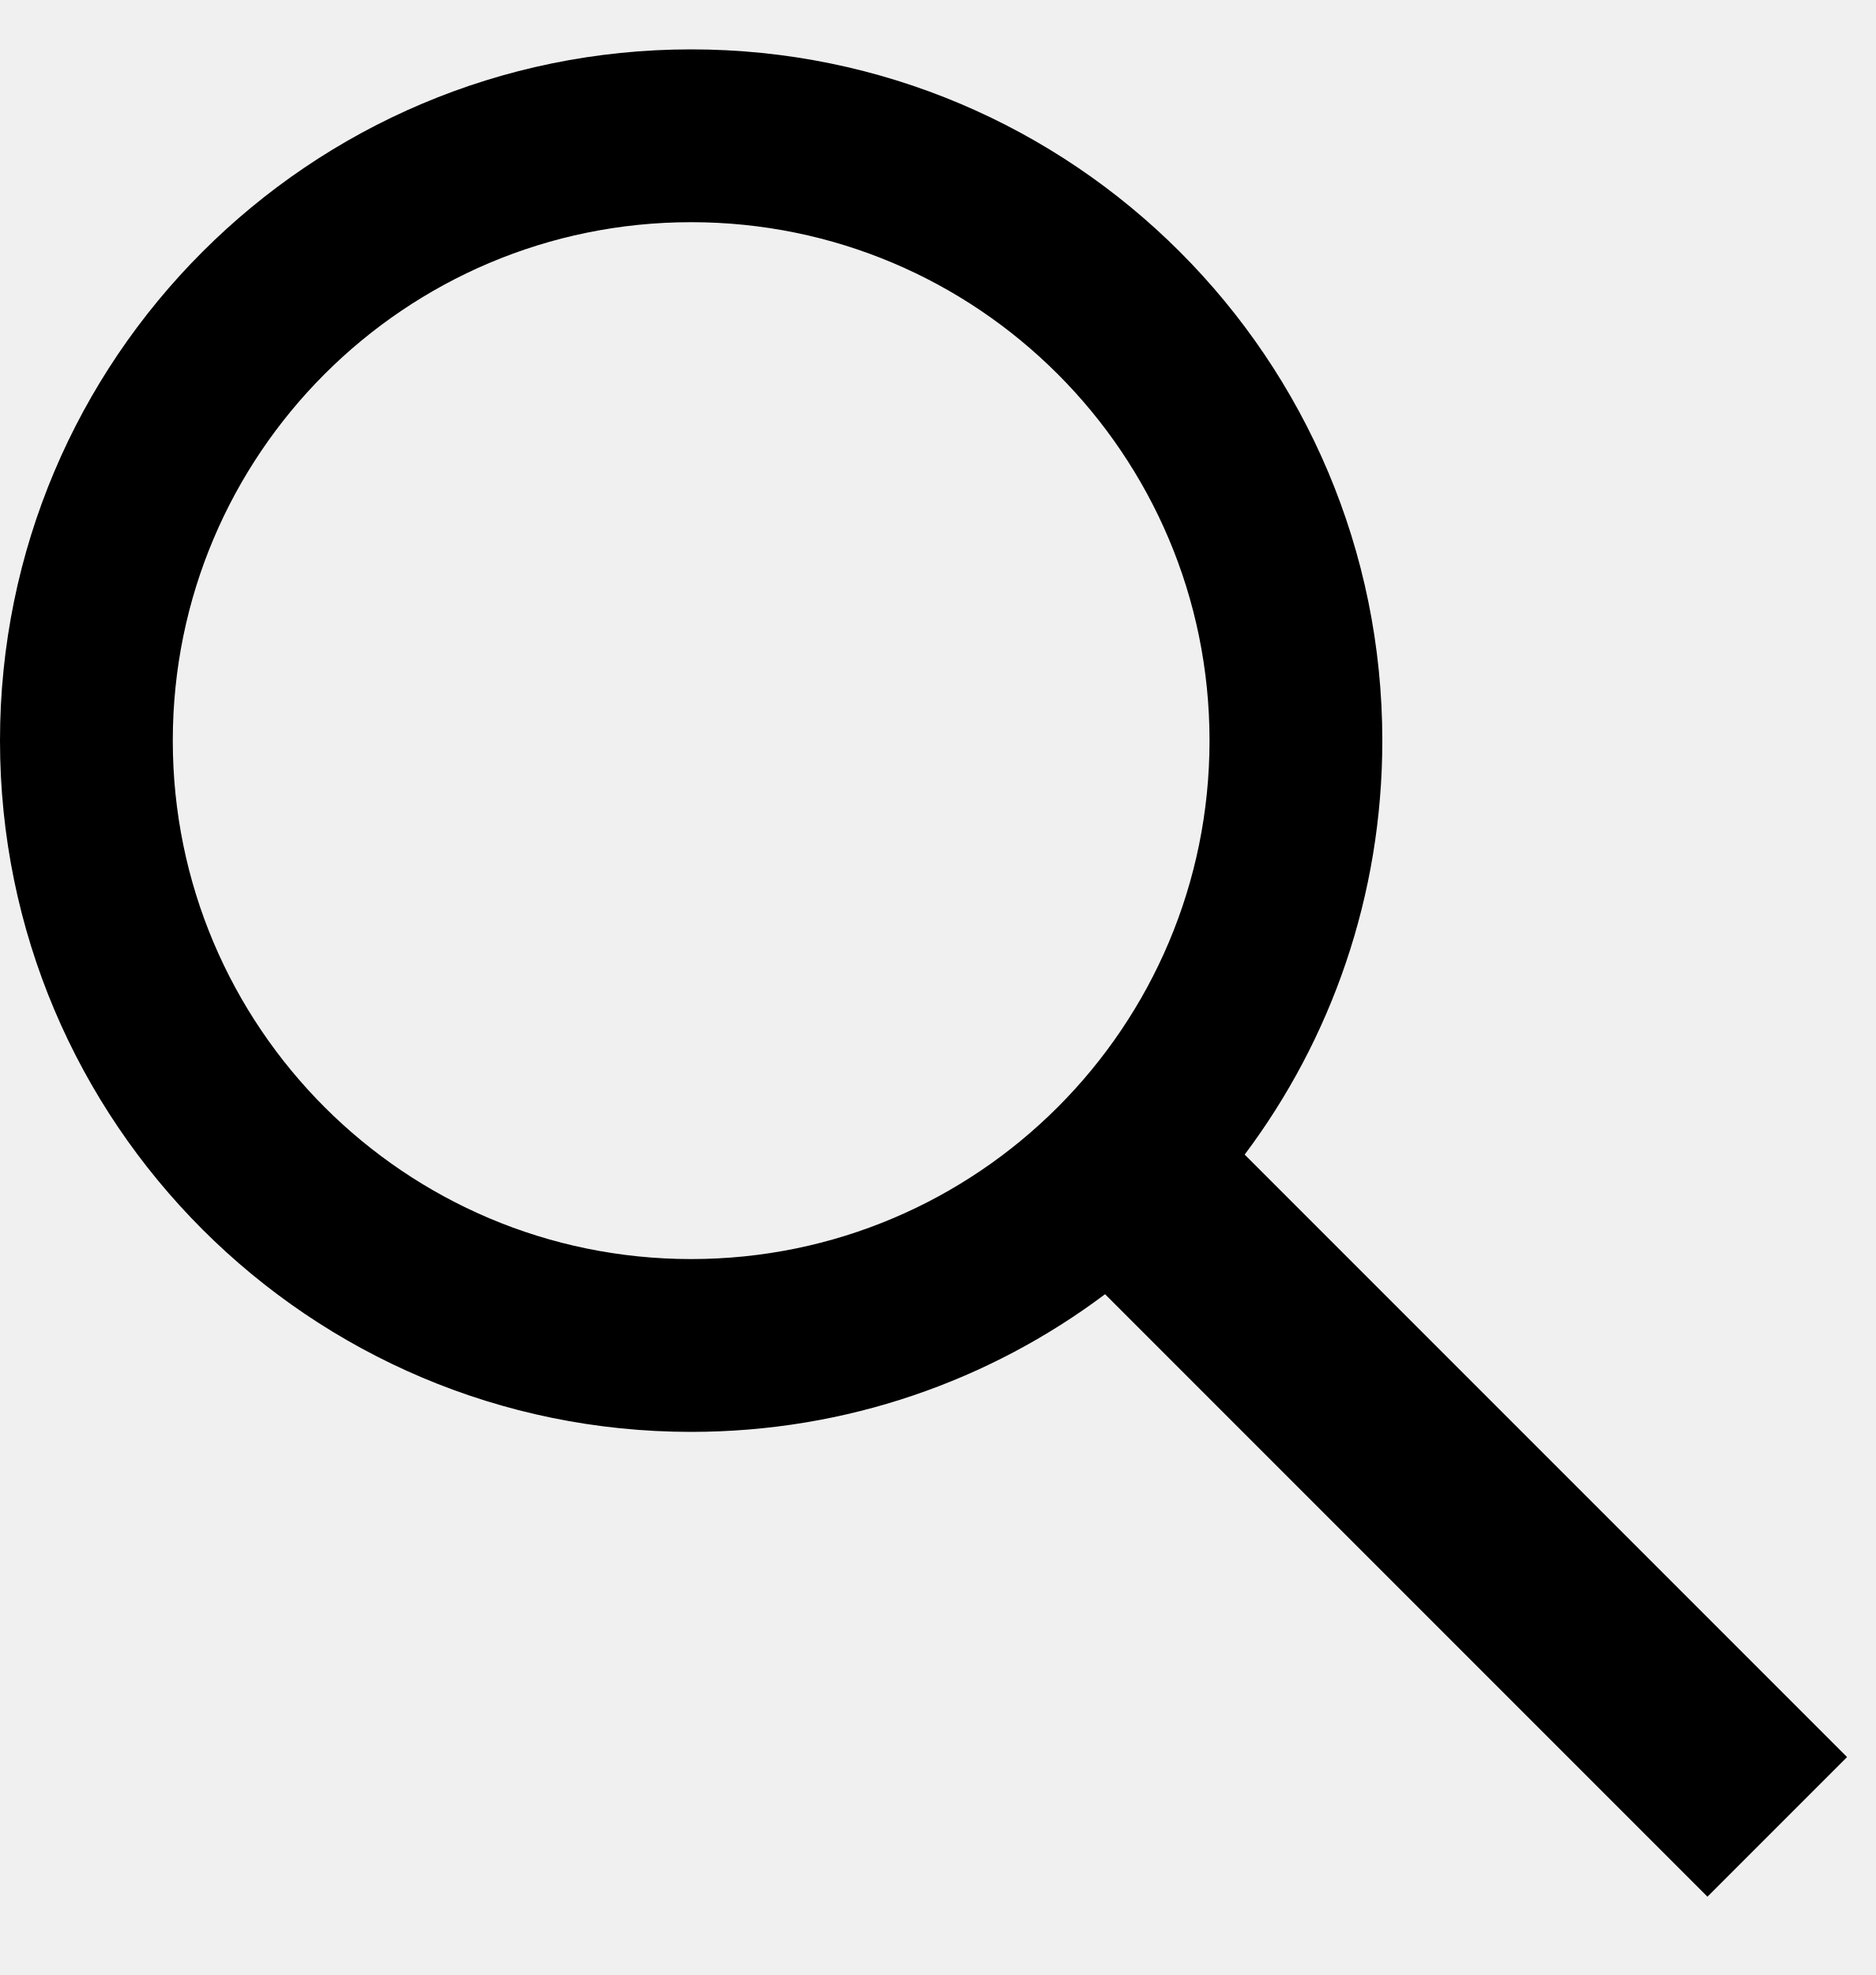
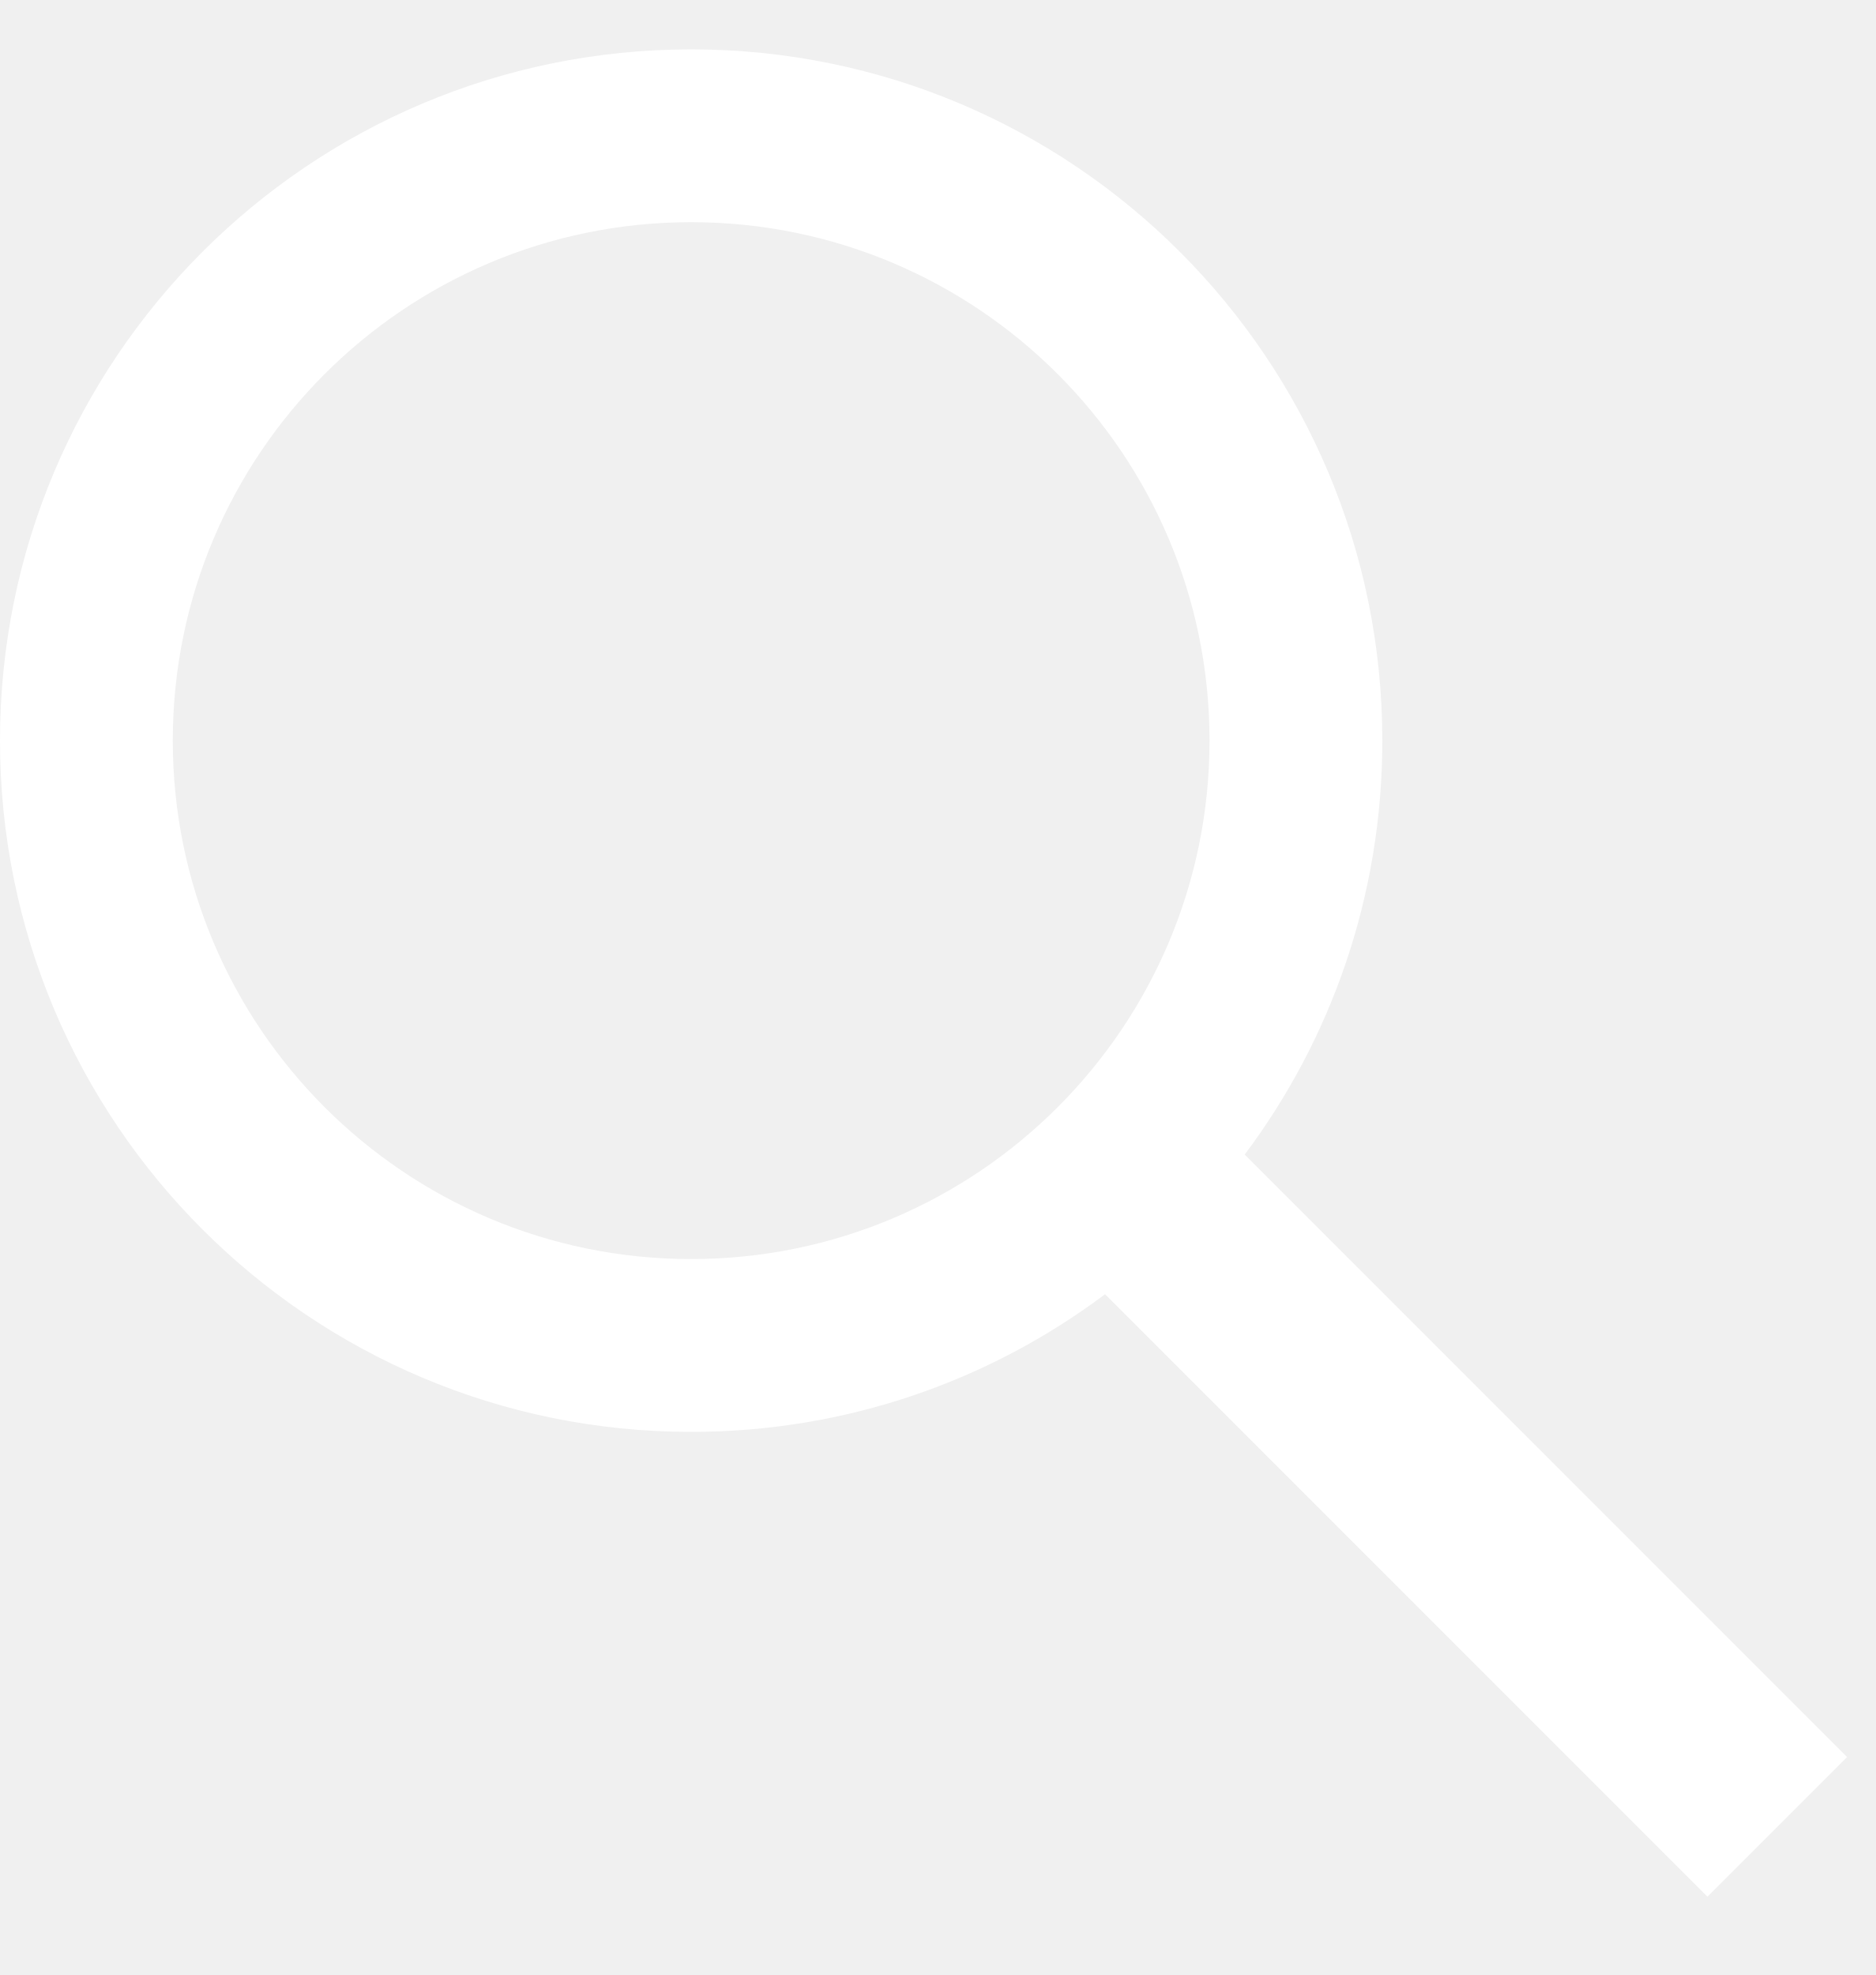
<svg xmlns="http://www.w3.org/2000/svg" width="19" height="20" viewBox="0 0 19 20" fill="none">
-   <path fill-rule="evenodd" clip-rule="evenodd" d="M12.25 7.5C12.25 10.399 9.899 12.75 7 12.75C4.101 12.75 1.75 10.399 1.75 7.5C1.75 4.601 4.101 2.25 7 2.25C9.899 2.25 12.25 4.601 12.25 7.5ZM11.192 13.106C10.024 13.982 8.572 14.5 7 14.5C3.134 14.5 0 11.366 0 7.5C0 3.634 3.134 0.5 7 0.5C10.866 0.5 14 3.634 14 7.5C14 9.072 13.482 10.524 12.606 11.692L18.707 17.793L17.293 19.207L11.192 13.106Z" fill="black" />
+   <path fill-rule="evenodd" clip-rule="evenodd" d="M12.25 7.5C12.25 10.399 9.899 12.75 7 12.75C4.101 12.75 1.75 10.399 1.75 7.5C1.75 4.601 4.101 2.25 7 2.25C9.899 2.25 12.25 4.601 12.25 7.5ZM11.192 13.106C10.024 13.982 8.572 14.5 7 14.5C3.134 14.5 0 11.366 0 7.5C0 3.634 3.134 0.5 7 0.5C10.866 0.5 14 3.634 14 7.5C14 9.072 13.482 10.524 12.606 11.692L18.707 17.793L17.293 19.207L11.192 13.106Z" fill="#ffffff" />
</svg>
